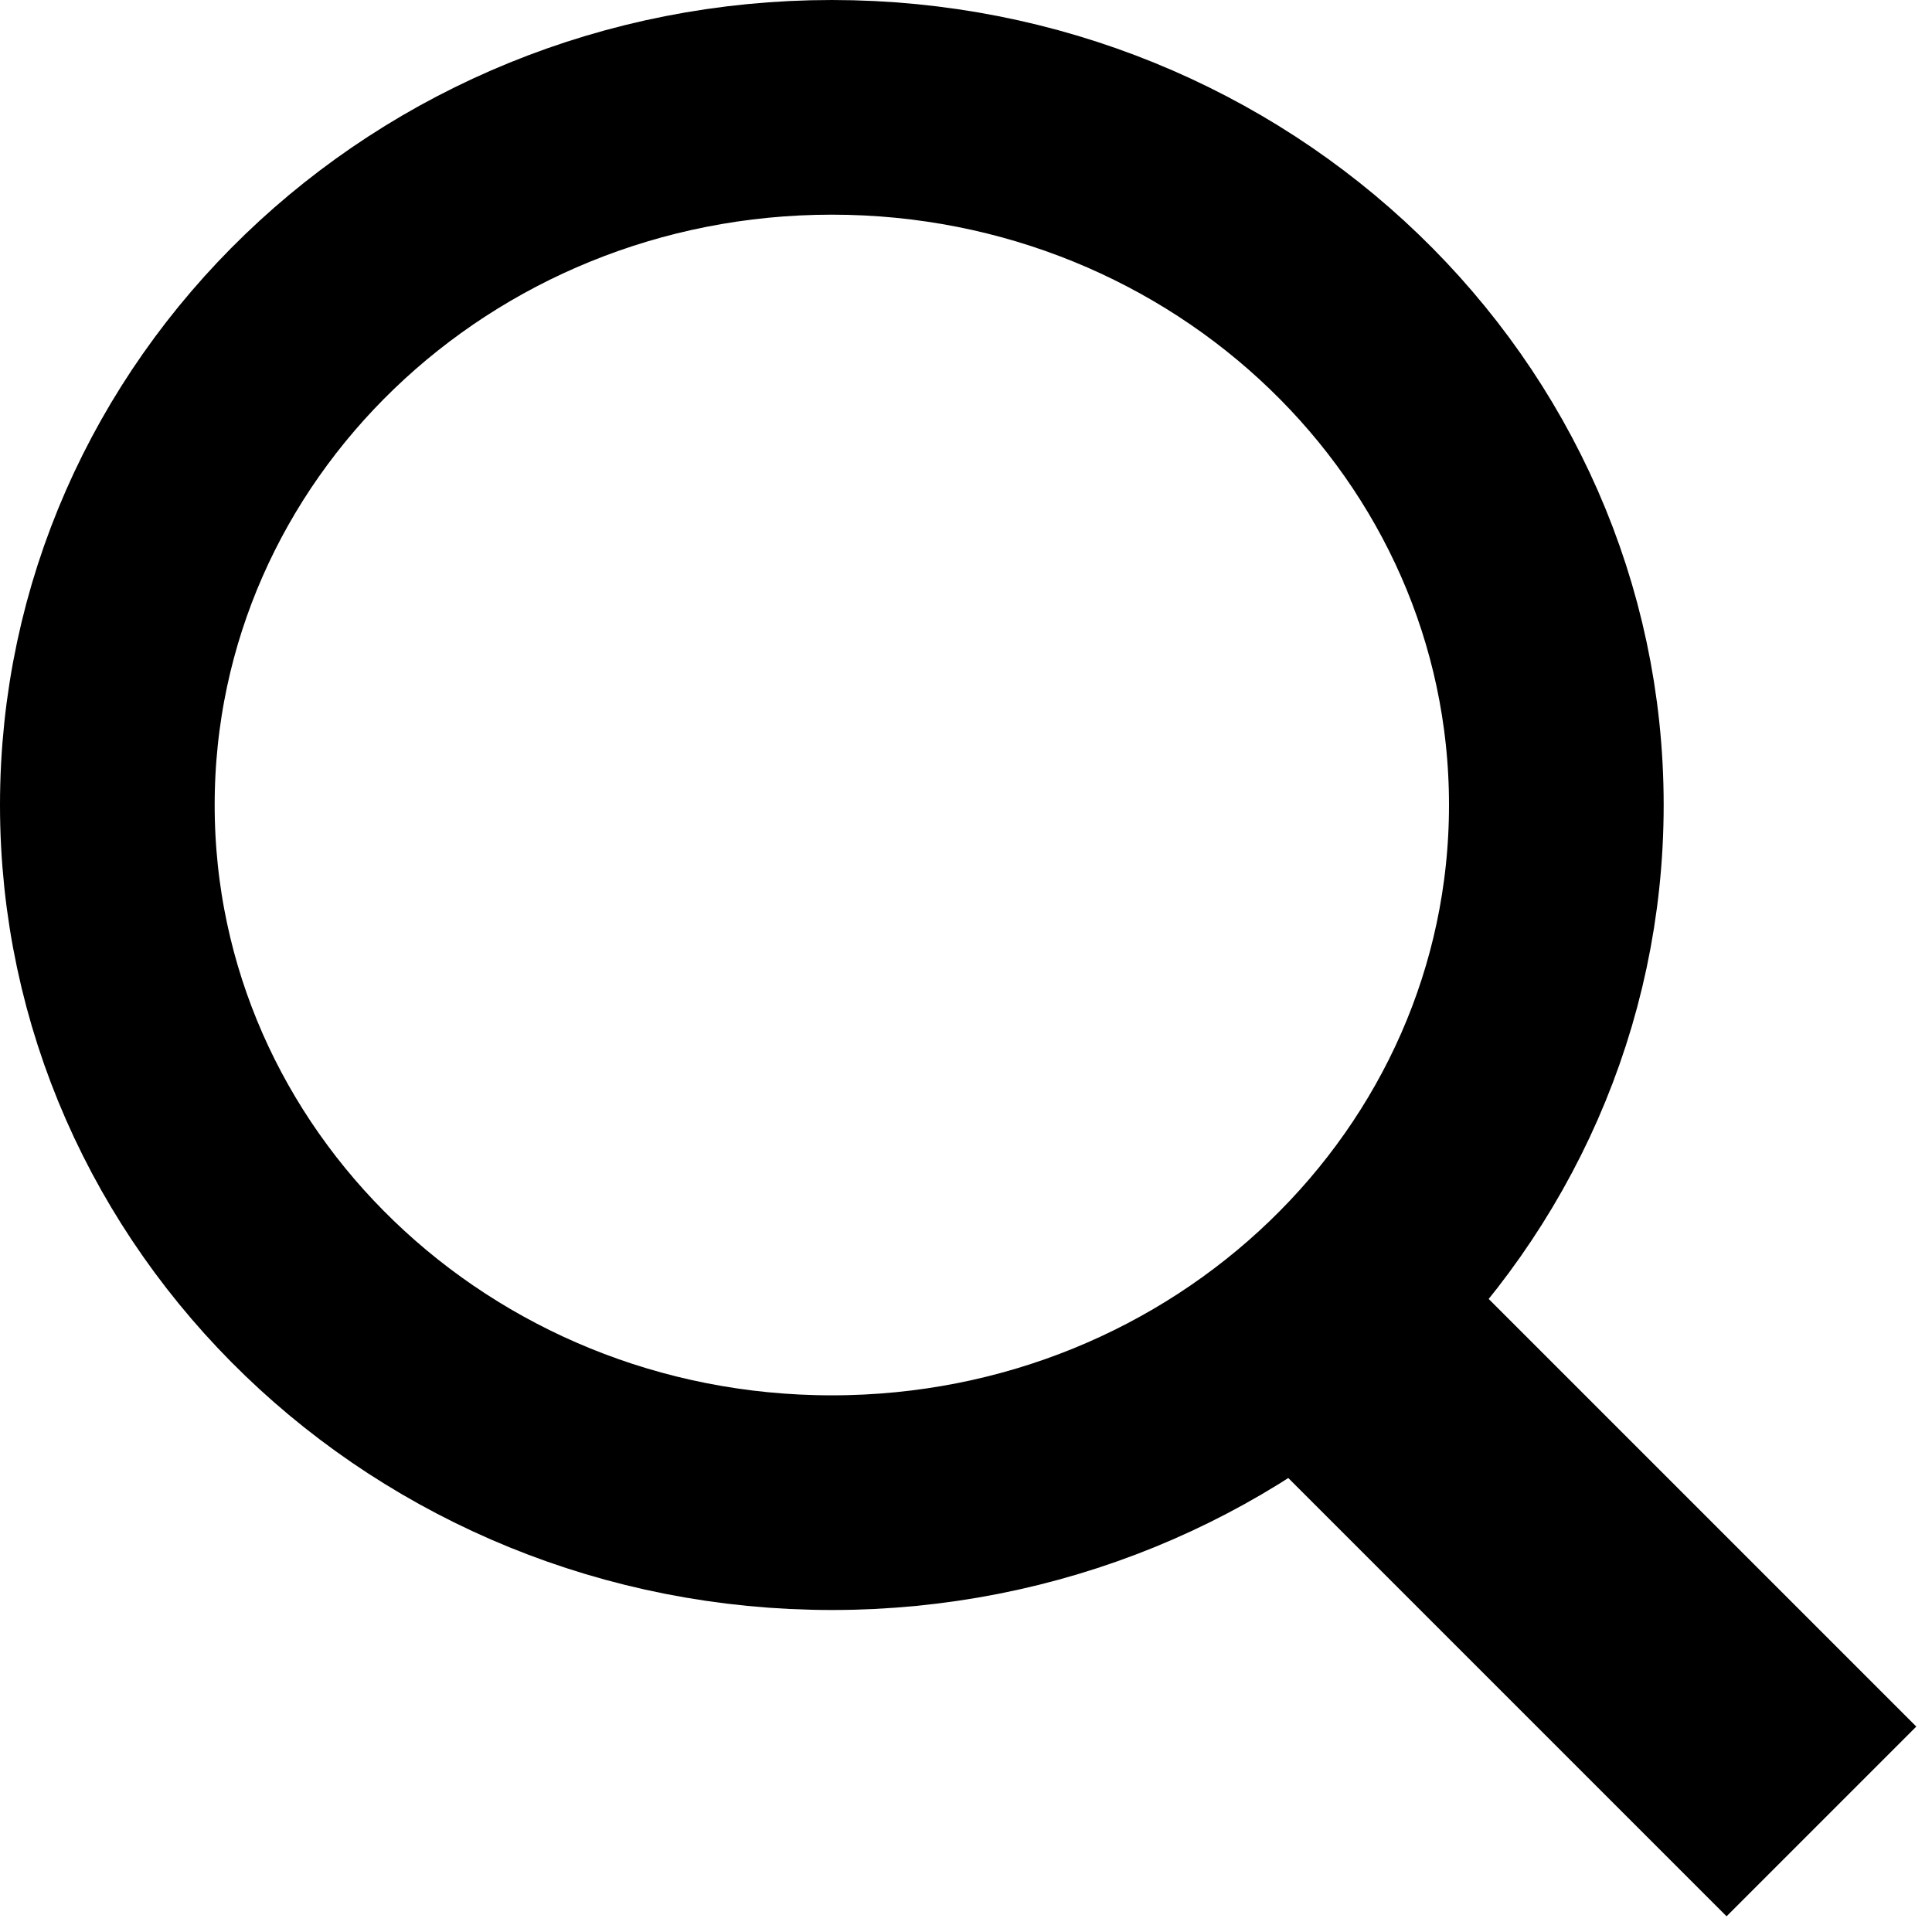
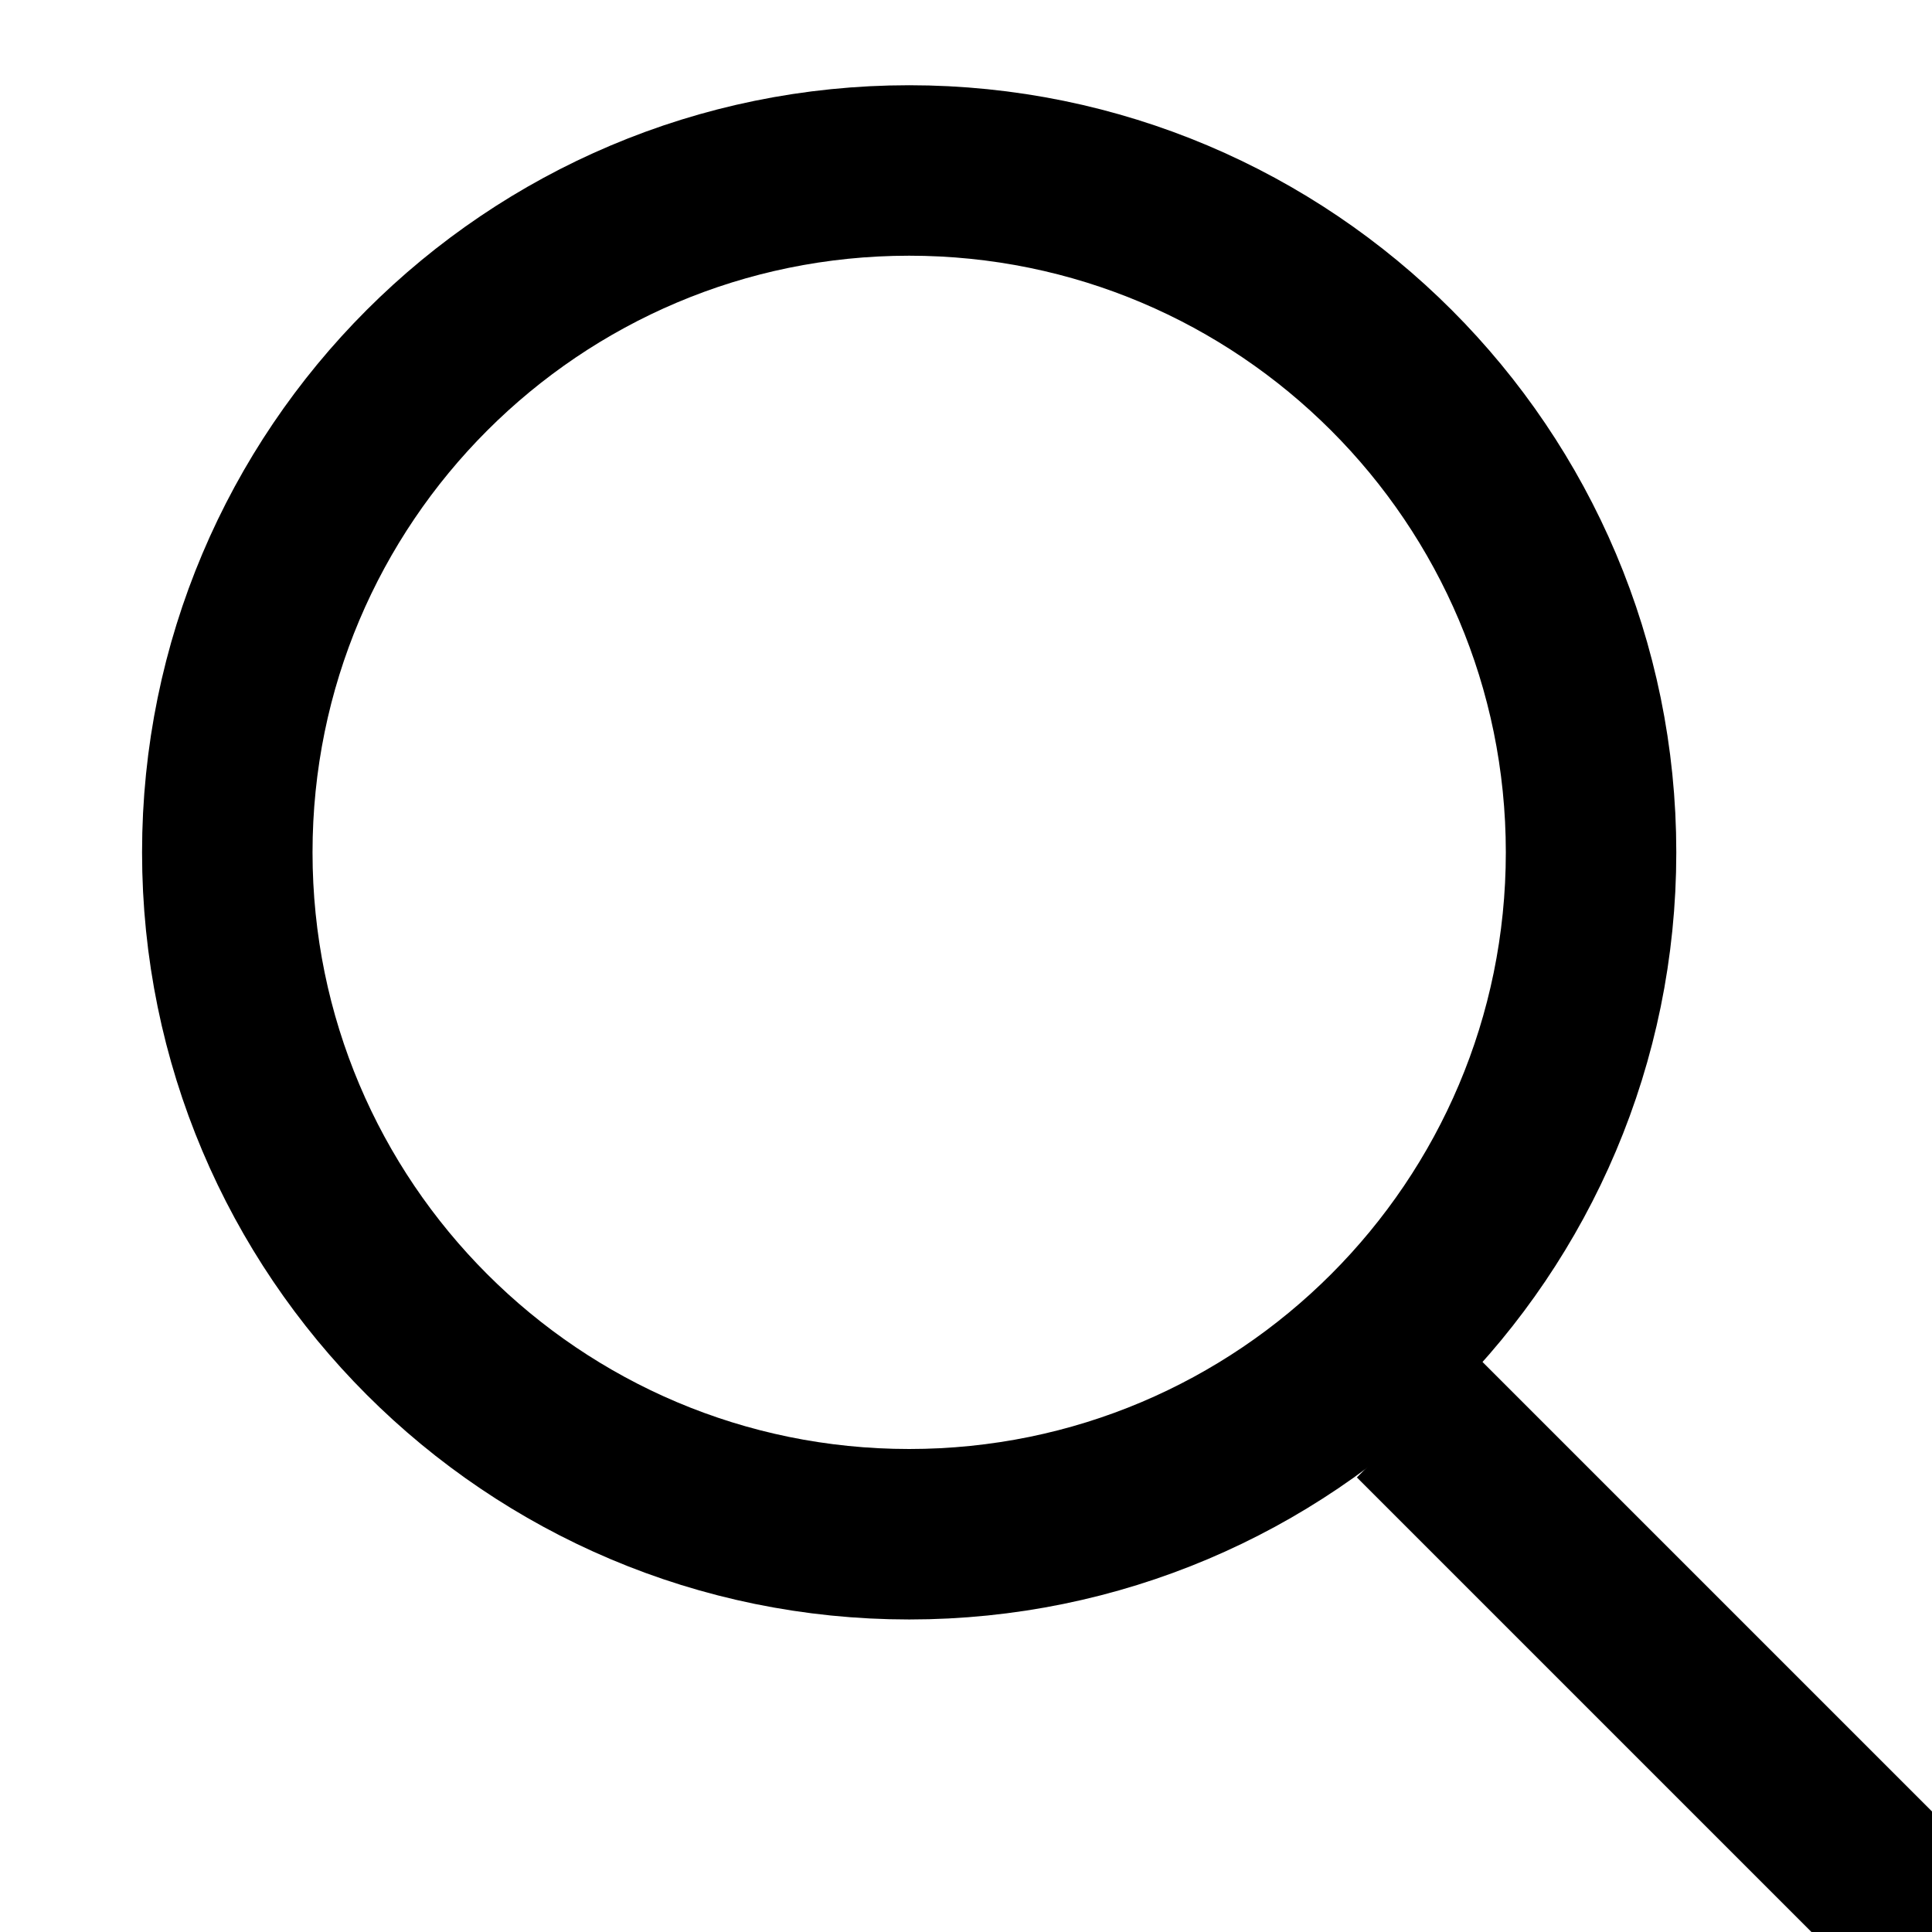
- <svg xmlns="http://www.w3.org/2000/svg" viewBox="0 0 36 36" fill="none" stroke="currentColor">
-   <ellipse stroke-width="4" cx="15.5" cy="15" rx="13.5" ry="13" />
-   <path d="M25 25l7.172 7.172" stroke-width="5" stroke-linecap="square" />
+ <svg xmlns="http://www.w3.org/2000/svg" viewBox="0 0 34 34" fill="none" stroke="currentColor">
+   <ellipse stroke-width="3" cx="16" cy="15" rx="12" ry="12" />
+   <path d="M26 26 l 8 8" stroke-width="3" stroke-linecap="square" />
</svg>
